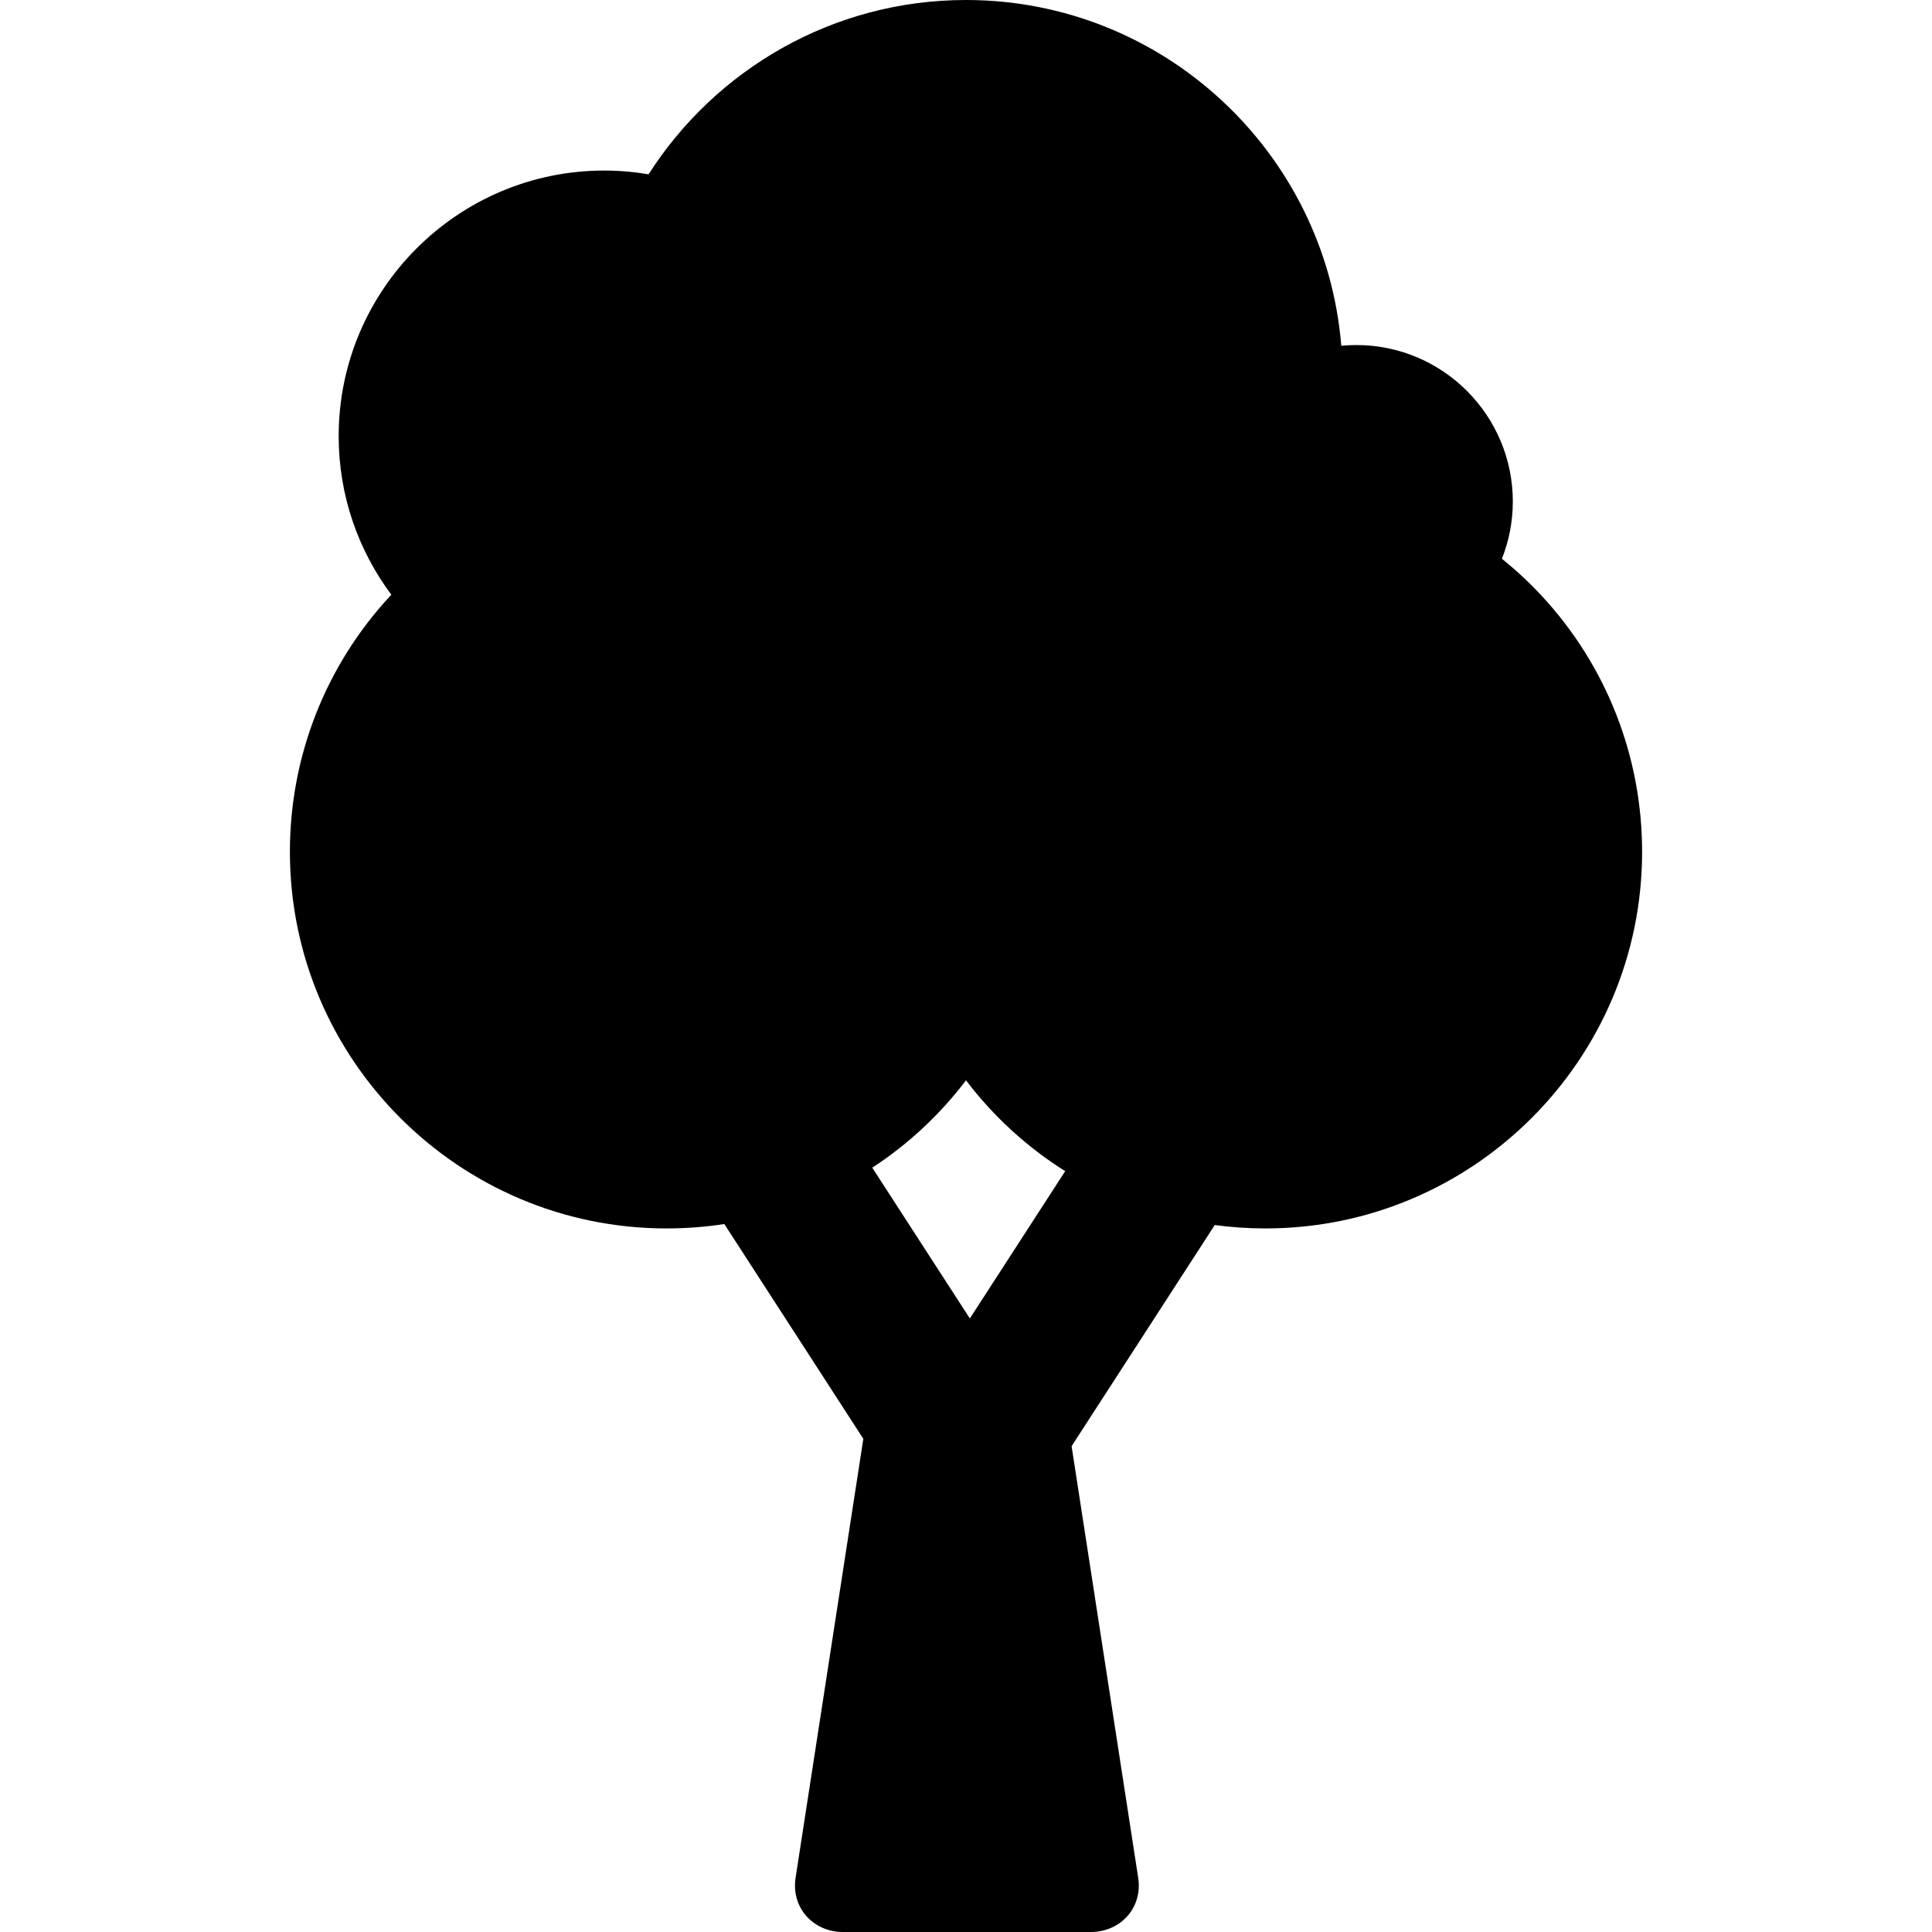
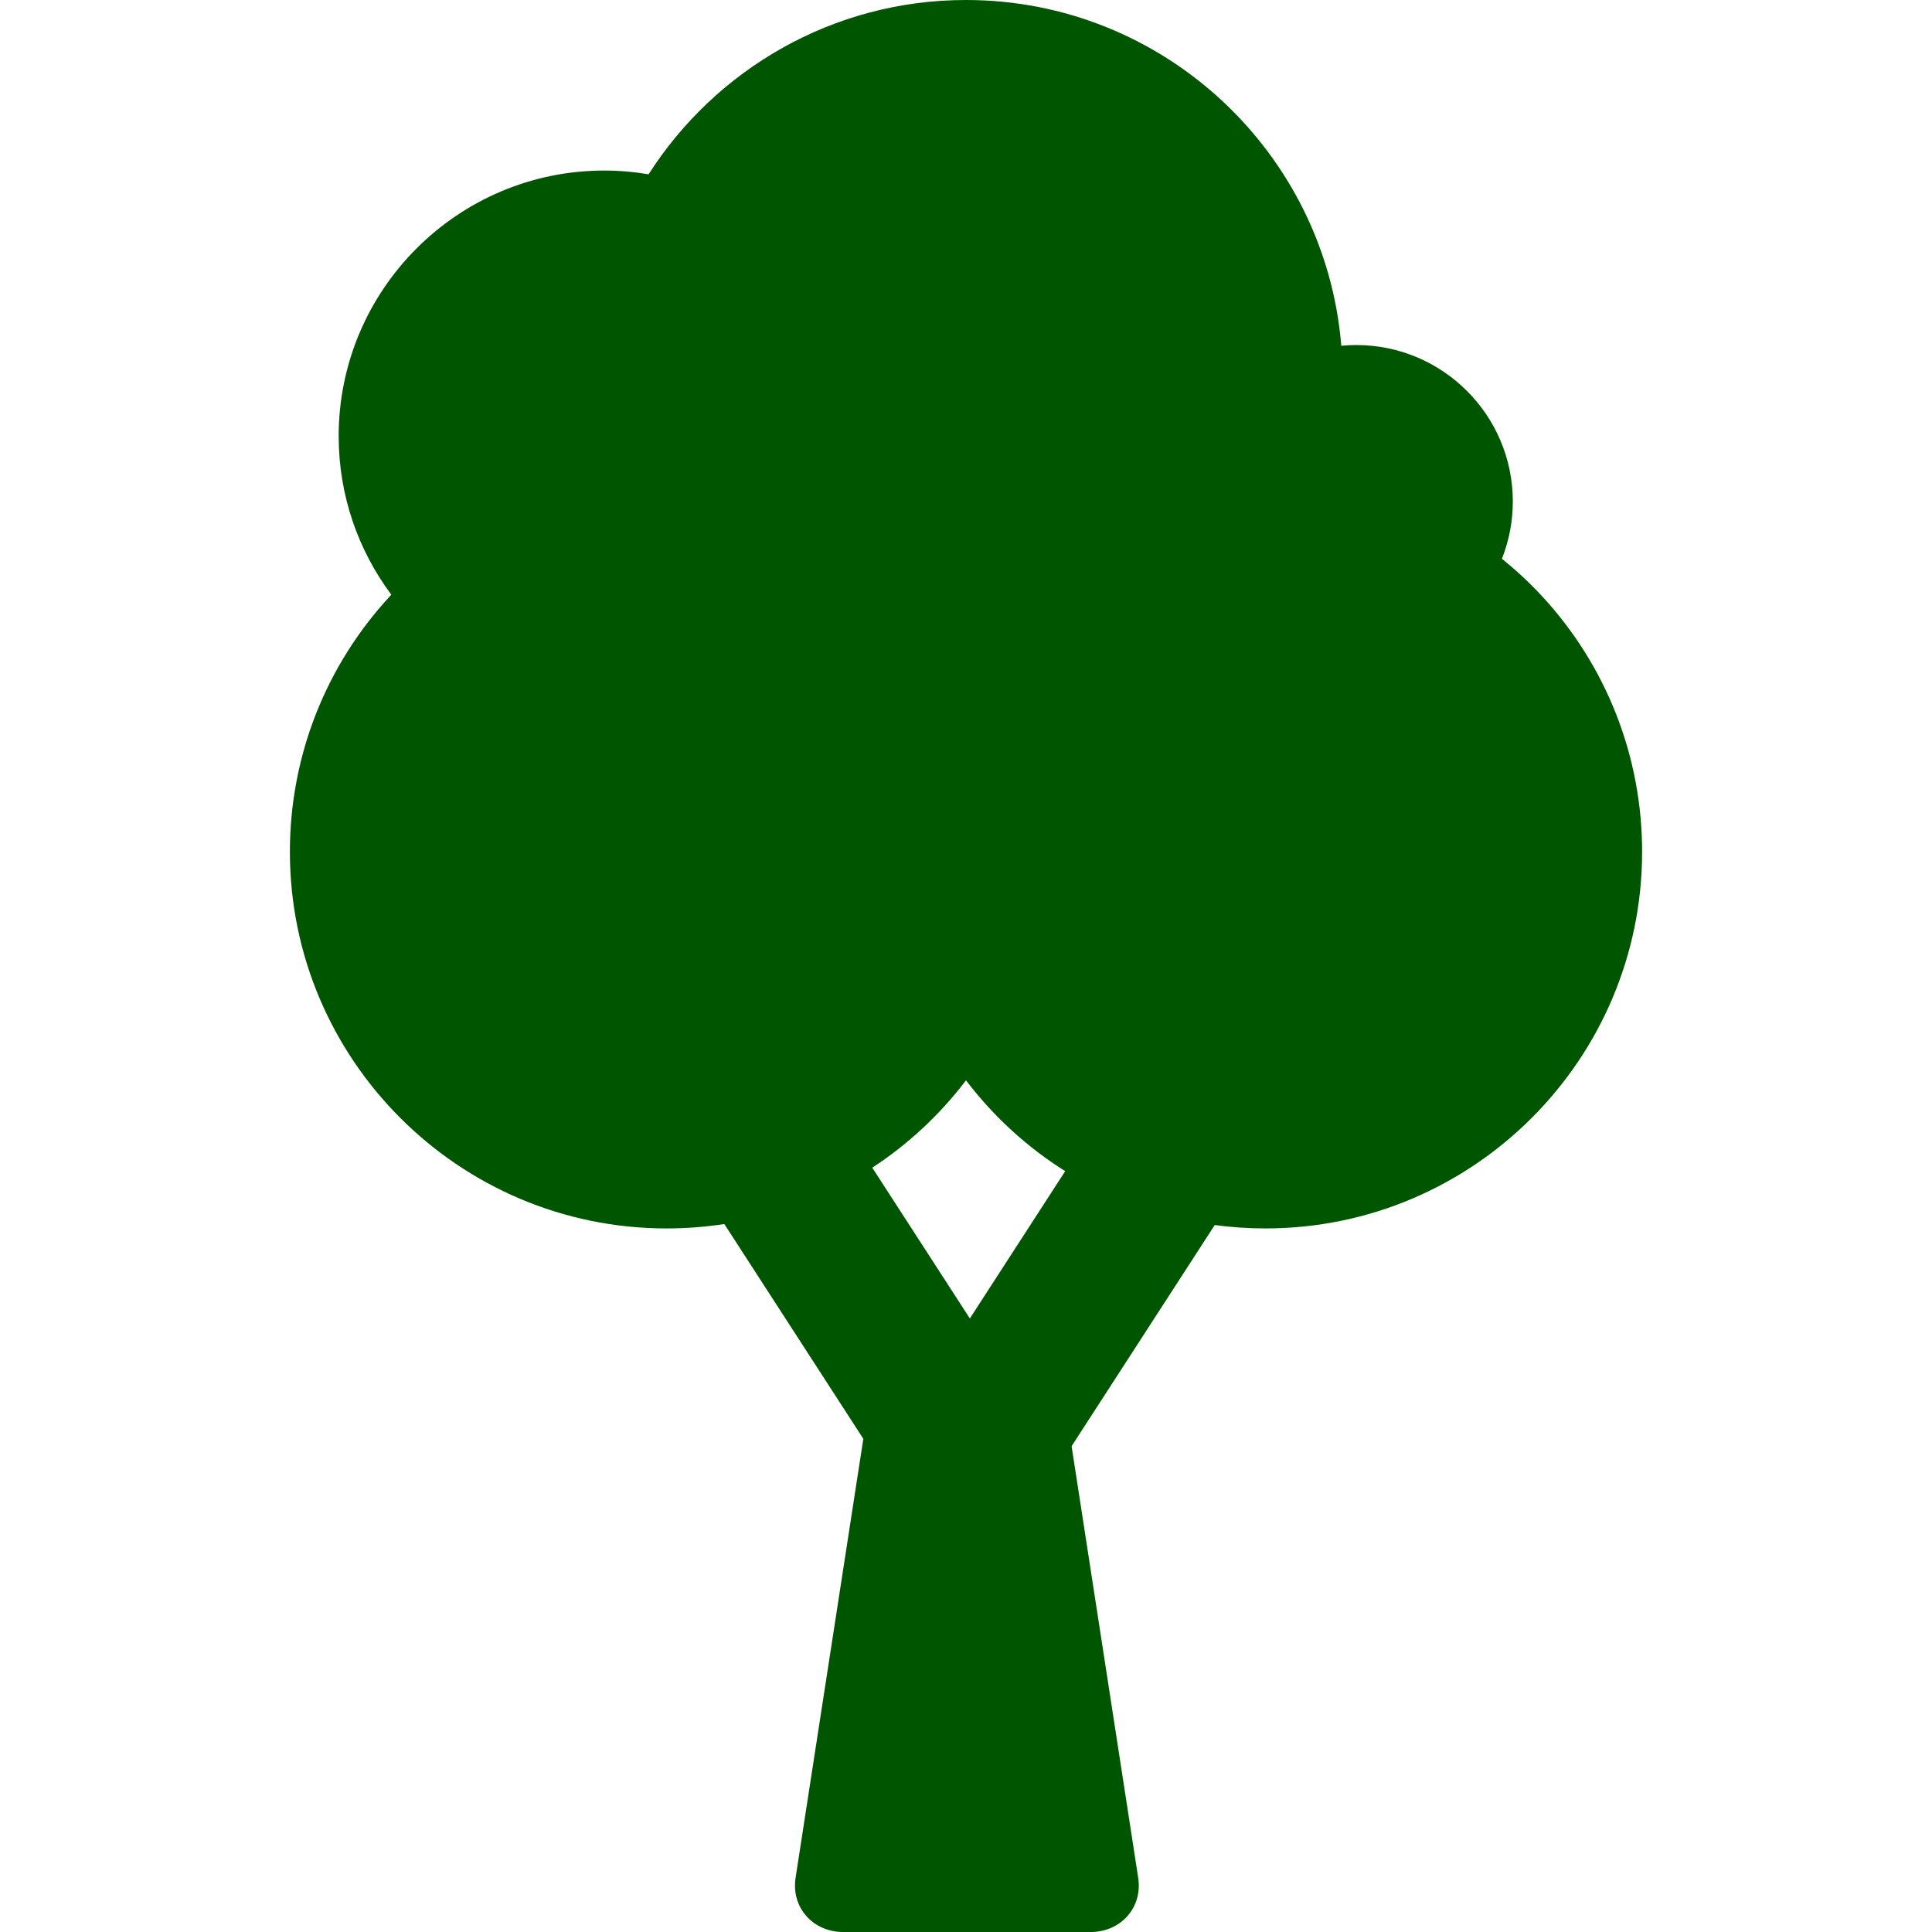
- <svg xmlns="http://www.w3.org/2000/svg" fill="#000000" height="800px" width="800px" version="1.1" id="Capa_1" viewBox="0 0 374.389 374.389" xml:space="preserve">
+ <svg xmlns="http://www.w3.org/2000/svg" fill="#005500" height="800px" width="800px" version="1.1" id="Capa_1" viewBox="0 0 374.389 374.389" xml:space="preserve">
  <path d="M298.736,115.437c-2.403-2.589-4.979-4.97-7.688-7.16c1.357-3.439,2.111-7.179,2.111-11.094  c0-16.718-13.602-30.32-30.32-30.32c-0.985,0-1.958,0.051-2.92,0.143C256.862,29.551,225.424,0,187.195,0  c-25.82,0-48.535,13.489-61.514,33.778c-2.793-0.471-5.657-0.729-8.582-0.729c-28.38,0-51.469,23.089-51.469,51.469  c0,11.51,3.798,22.148,10.206,30.73c-0.06,0.064-0.123,0.124-0.182,0.189c-12.56,13.529-19.477,31.152-19.477,49.624  c0,40.247,32.743,72.989,72.99,72.989c3.792,0,7.531-0.292,11.195-0.85l26.937,41.618l-13.127,85.065  c-0.419,2.728,0.295,5.331,2.011,7.331c1.732,2.019,4.347,3.177,7.172,3.177h48.027c2.825,0,5.438-1.158,7.171-3.176  c1.716-2,2.43-4.604,2.01-7.334l-12.905-83.635l27.736-42.852c3.226,0.43,6.506,0.656,9.828,0.656  c40.247,0,72.99-32.743,72.99-72.989C318.212,146.589,311.295,128.965,298.736,115.437z M187.941,255.496l-18.911-29.218  c6.892-4.498,13.043-10.193,18.165-16.928c5.382,7.077,11.902,13.001,19.223,17.6L187.941,255.496z" />
</svg>
